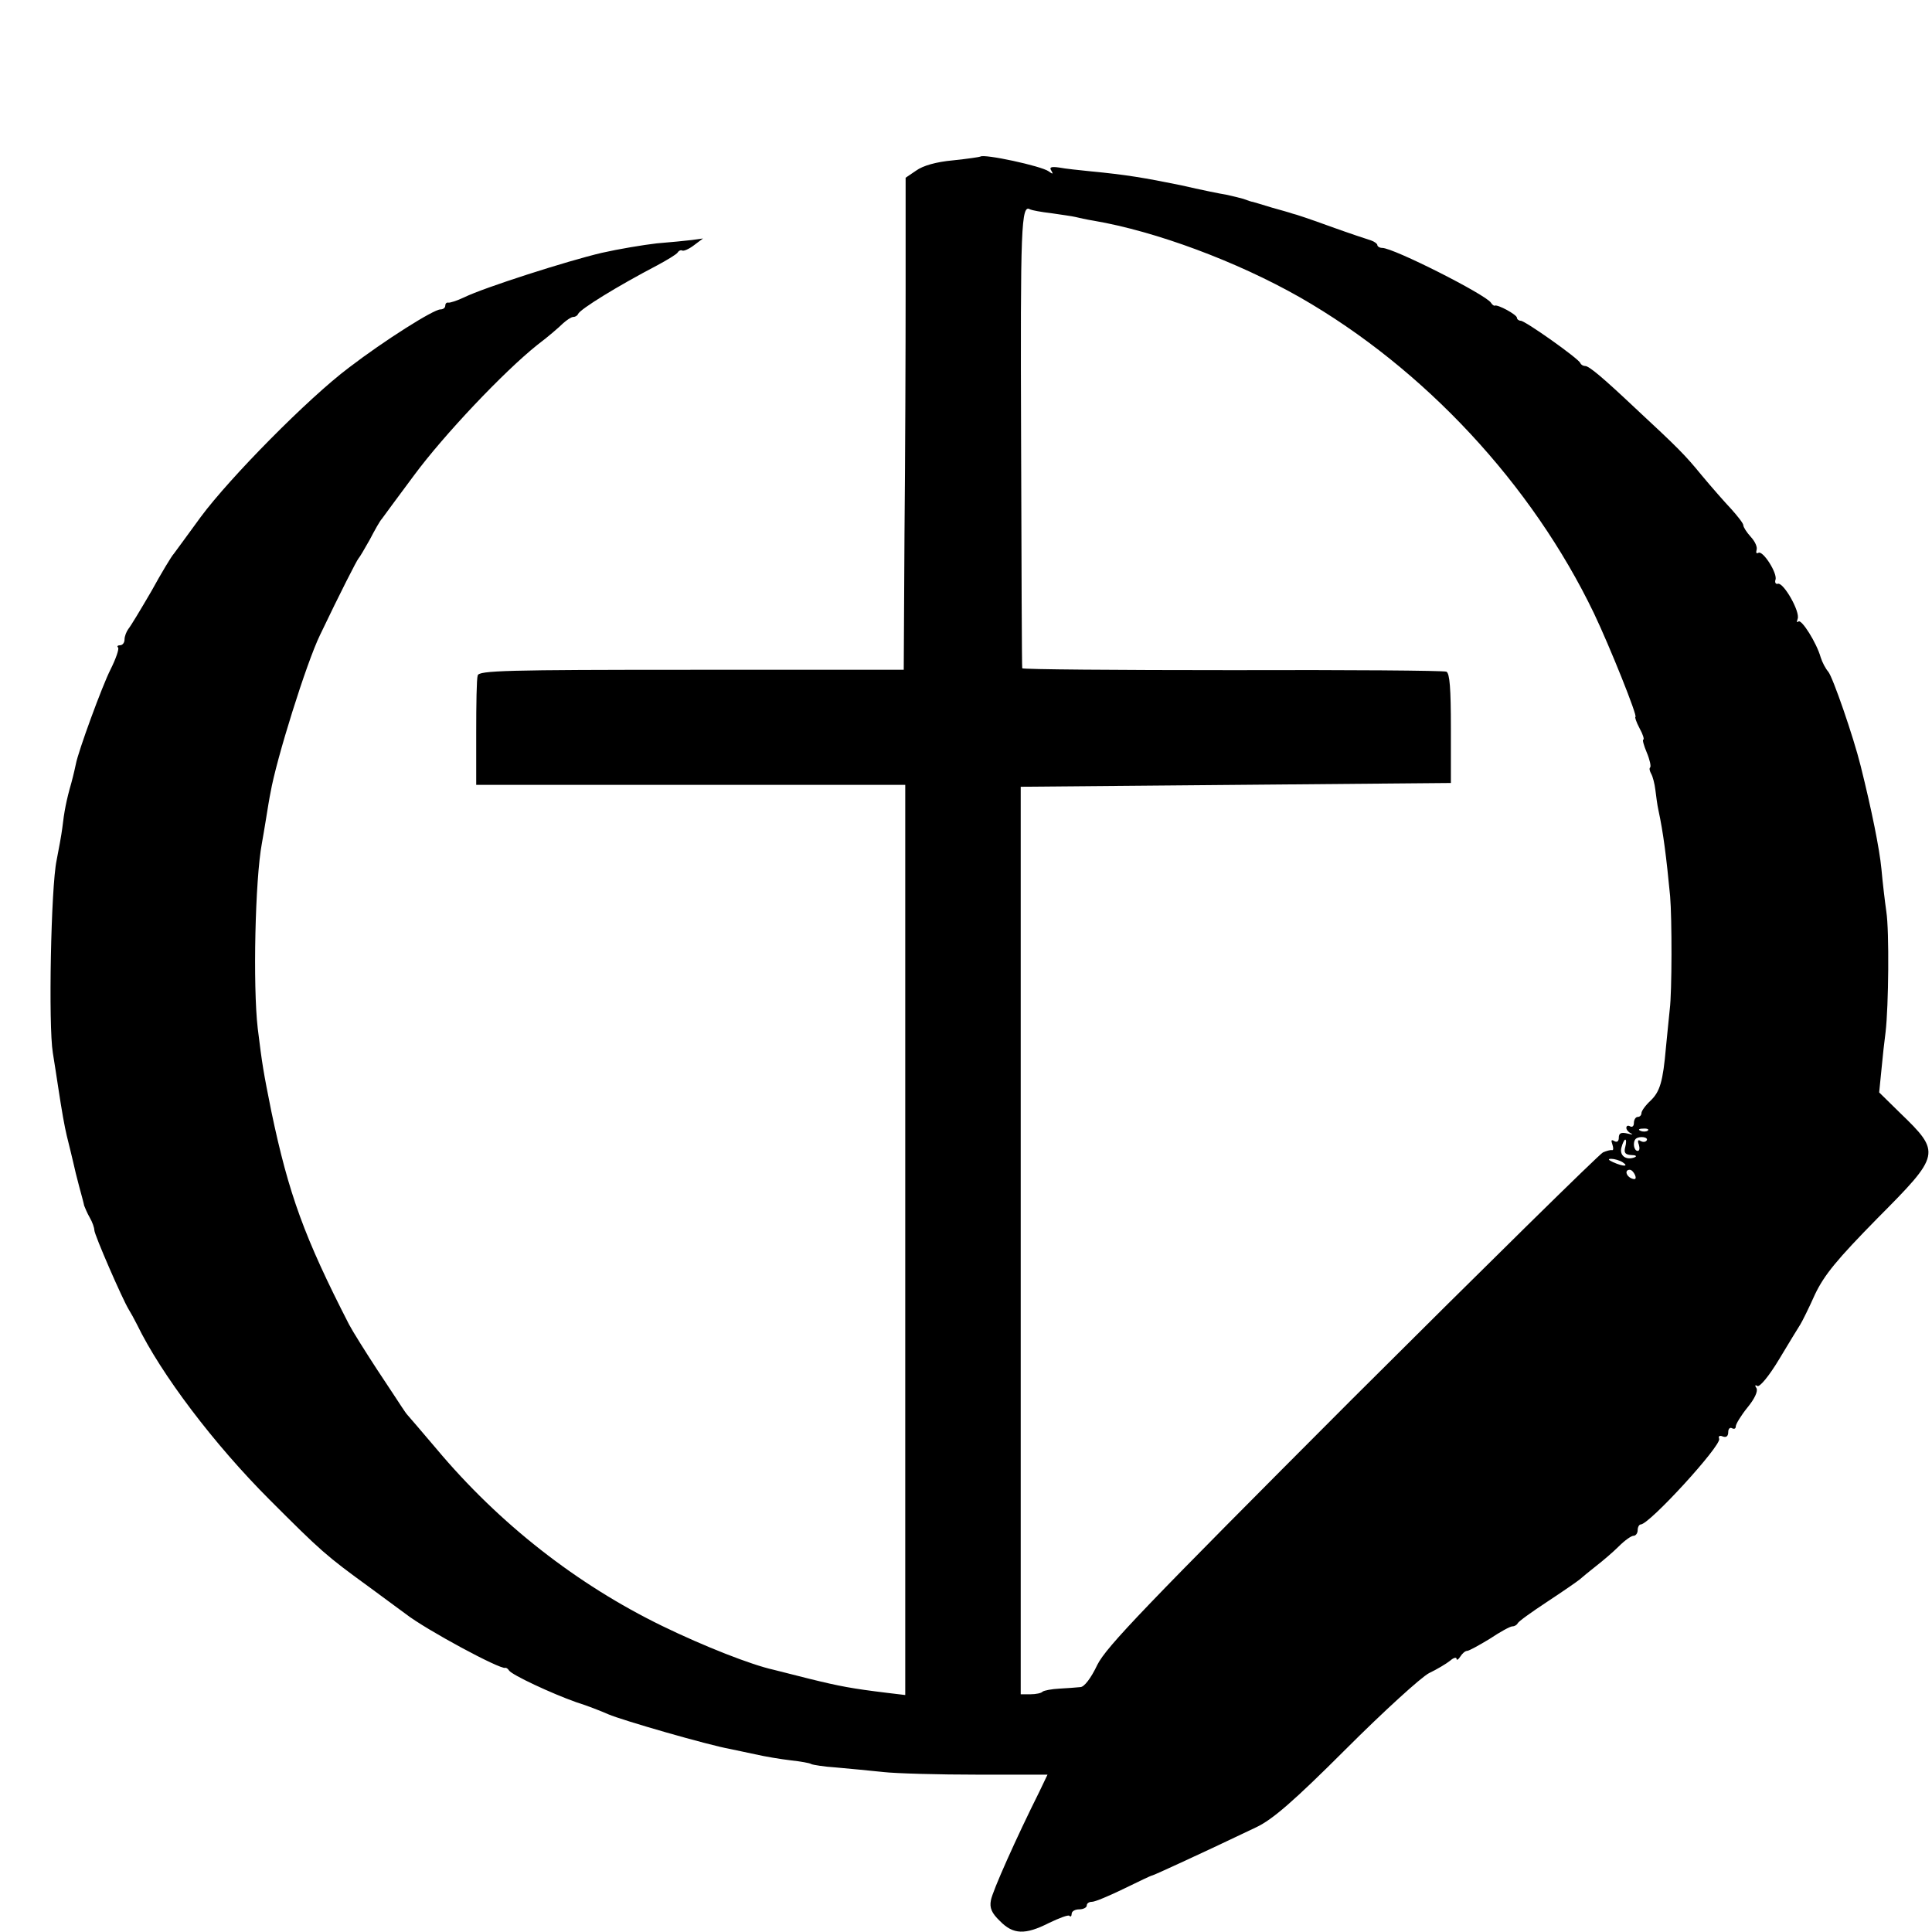
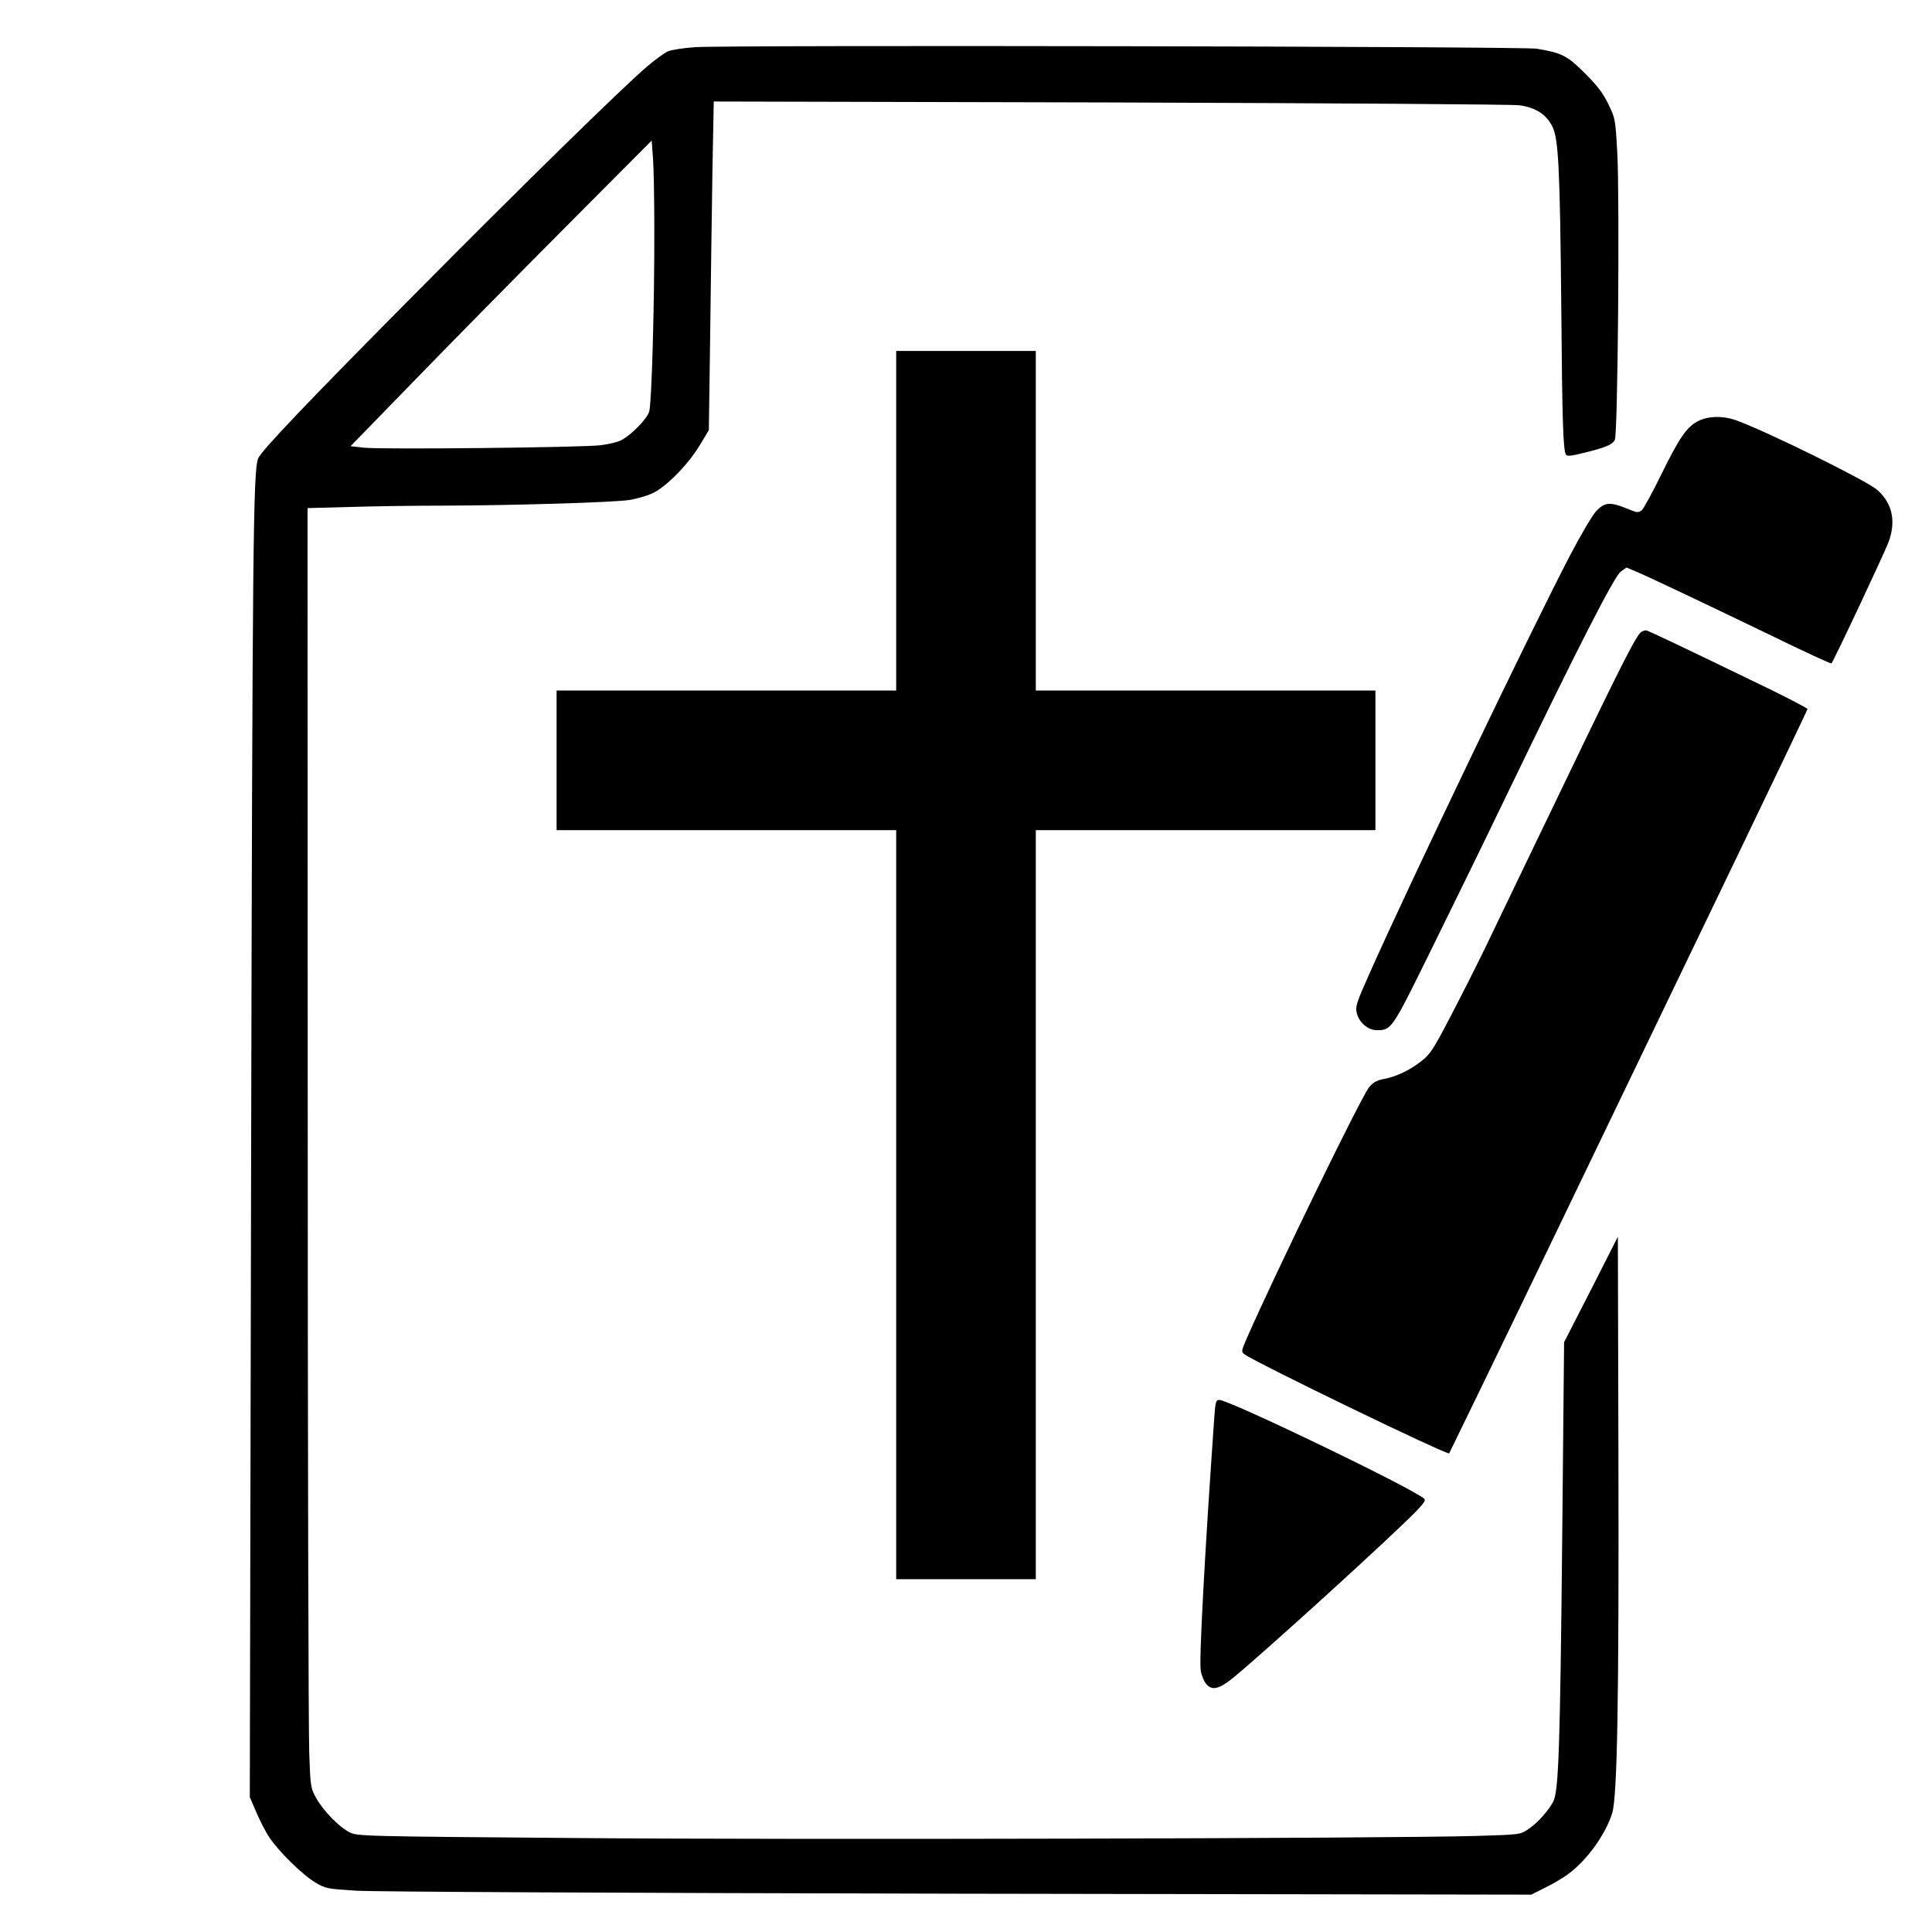
- <svg xmlns="http://www.w3.org/2000/svg" version="1" width="682.667" height="682.667" viewBox="0 0 512 512">
-   <path d="M259.8 41.5c-.1.1-3.4.6-7.3 1-4.4.4-7.9 1.4-9.7 2.7l-2.8 1.9v29.2c0 16.1-.1 45.4-.3 65.2l-.2 36h-56.3c-49.1 0-56.3.2-56.6 1.5-.3.8-.4 7.7-.4 15.2V208H239.9v241.2l-5-.6c-9-1.1-12.3-1.7-20.4-3.7-4.4-1.1-8.7-2.2-9.5-2.4-5.9-1.3-18.4-6.2-29.5-11.6-22.6-11-43.2-27.1-59.8-46.9-4-4.7-7.4-8.7-7.7-9-.3-.3-.9-1.2-1.5-2.1-.5-.8-3.5-5.3-6.6-10-3-4.6-6.4-10-7.4-11.9-11.8-23-16-34.5-20.6-56.5-2.1-10.5-2.4-12.2-3.6-22-1.3-11.2-.7-39.4 1.1-49 .2-1.1.7-4 1.1-6.5.4-2.5.9-5.6 1.2-7 1.5-8.7 9.5-34.3 13.1-41.7 5.3-11.1 9.8-19.9 10.2-20.3.3-.3 1.6-2.5 3-5 1.3-2.5 2.7-5 3.2-5.5.4-.6 4.2-5.7 8.5-11.5 7.9-10.7 23.8-27.5 32.7-34.6 2.8-2.1 5.8-4.7 6.8-5.7 1-.9 2.2-1.7 2.7-1.7s1.1-.3 1.3-.8c.6-1.3 10.3-7.3 21-12.9 2.6-1.4 5.1-2.9 5.4-3.4.3-.5.9-.7 1.2-.5.4.2 1.8-.4 3.1-1.4l2.4-1.8-2.9.4c-1.6.2-5.8.6-9.4.9-3.5.4-10.1 1.5-14.5 2.5-9 2.1-31.2 9.2-36.5 11.8-1.9.9-3.8 1.5-4.2 1.4-.5-.1-.8.3-.8.8 0 .6-.6 1-1.3 1-1.8 0-14.8 8.2-24.2 15.4-10.8 8.1-31.6 29.2-39.3 39.6-3.4 4.7-6.6 9-7.1 9.7-.6.6-3.3 5.1-6 10-2.8 4.8-5.5 9.3-6.1 10-.5.7-1 1.9-1 2.8 0 .8-.5 1.5-1.2 1.5-.6 0-.9.3-.5.6.3.4-.6 3-2 5.8-2.2 4.3-8.6 21.8-9.2 25.1-.1.5-.6 2.8-1.2 5-1.3 4.5-1.9 7.6-2.4 12-.2 1.6-.9 5.5-1.5 8.5-1.5 7.1-2.2 43.8-1 51 .5 3 1.1 7.1 1.4 9 1 6.6 1.7 10.5 2.3 13 1 4.1 1.1 4.4 1.7 7 .3 1.4 1 4.3 1.6 6.5.6 2.2 1.2 4.4 1.3 5 .2.5.8 2 1.5 3.2.7 1.2 1.2 2.7 1.2 3.3 0 1.2 7.4 18.2 9.1 21 .5.8 1.5 2.6 2.2 4 6.4 13.2 20.4 31.7 35.2 46.5 13.6 13.6 14.8 14.7 26.5 23.2 4.7 3.5 9 6.6 9.5 7 5.4 4.2 25.1 14.8 26.4 14.3.2-.1.7.2 1 .7.8 1.2 11.3 6.1 17.8 8.4 2.9.9 6.7 2.4 8.5 3.2 3.7 1.6 26.6 8.2 32.3 9.2 1.1.2 4.1.9 6.6 1.4 2.6.6 6.8 1.3 9.4 1.6 2.6.3 5.1.7 5.5 1 .4.2 3.4.7 6.6.9 3.2.3 8.8.8 12.4 1.2 3.6.4 14.9.7 25.1.7h18.5l-2.2 4.6c-6 12-12.4 26.3-12.8 28.7-.4 2 .2 3.4 2.4 5.5 3.5 3.6 6.7 3.7 13 .5 2.7-1.3 5.1-2.2 5.4-1.9.3.4.6.1.6-.5 0-.7.9-1.2 2-1.2s2-.5 2-1c0-.6.6-1 1.4-1 .8 0 4.6-1.6 8.5-3.5 3.9-1.9 7.2-3.5 7.5-3.5.3 0 13.8-6.2 27.6-12.8 4.2-2 9.8-6.8 23.7-20.7 10-10 19.9-19 22-20.1 2.1-1 4.6-2.5 5.6-3.3.9-.8 1.7-1 1.7-.5s.5.2 1-.6 1.3-1.5 1.8-1.5 3.2-1.5 6-3.2c2.7-1.8 5.4-3.3 6-3.3.6 0 1.2-.4 1.4-.8.2-.5 3.7-3 7.8-5.7s8-5.4 8.6-5.9c.7-.6 2.6-2.2 4.4-3.6 1.8-1.4 4.5-3.7 6-5.2 1.6-1.6 3.3-2.8 3.9-2.8.6 0 1.1-.7 1.1-1.5s.4-1.5.8-1.5c2.3 0 21.4-20.9 20.8-22.7-.3-.7.1-1 1-.6.9.3 1.4-.1 1.4-1.2 0-.9.5-1.3 1-1 .6.3 1 .1 1-.5s1.4-2.9 3.1-5c1.9-2.3 2.8-4.3 2.4-5.1-.5-.7-.4-1 .2-.6.6.4 3.1-2.6 5.8-7.1 2.5-4.2 5.1-8.4 5.6-9.2.5-.8 2.3-4.4 3.9-8 2.5-5.2 5.8-9.2 16.5-20.1 16.8-16.9 17-17.4 6-28l-5.5-5.4.6-6c.3-3.3.8-7.8 1.1-10 .8-6.9 1-26.7.2-31.9-.4-2.8-1-7.9-1.3-11.3-.5-5.3-2.6-15.7-5.5-27.3-1.9-7.7-7.4-23.6-8.6-25-.7-.8-1.6-2.5-2-3.8-1.1-3.9-5.1-10.2-5.9-9.5-.4.4-.5.1-.2-.7.7-1.9-3.7-9.6-5.2-9.3-.6.2-.9-.3-.7-1 .7-1.6-3.3-7.9-4.5-7.2-.5.3-.7 0-.5-.7.3-.8-.4-2.3-1.5-3.5-1.1-1.2-2-2.6-2-3.1s-1.5-2.4-3.2-4.3c-1.8-1.9-5.3-5.9-7.8-8.9-4.5-5.5-6.2-7.2-17.6-17.8-8.8-8.3-12.3-11.2-13.3-11.2-.5 0-1.1-.3-1.3-.8C418.3 95 404.2 85 403 85c-.5 0-1-.4-1-.8 0-.8-5.1-3.6-5.9-3.2-.2.1-.7-.3-1-.8-1.5-2.2-25.8-14.5-28.8-14.5-.7 0-1.3-.4-1.3-.8 0-.3-.8-.9-1.7-1.2-1-.3-5.8-1.9-10.8-3.7-4.9-1.8-9.4-3.3-10-3.4-.5-.2-3-.9-5.5-1.6-2.5-.8-4.7-1.4-5-1.5-.3 0-1.4-.4-2.5-.8-1.1-.3-3.1-.8-4.5-1.1-1.4-.2-6.8-1.3-12-2.5-9.8-2-14.6-2.8-24-3.7-3-.3-6.8-.7-8.3-1-2.1-.3-2.7-.1-2.1.8.6 1 .4 1-.7.2-1.9-1.4-17.2-4.7-18.1-3.9zm18.8 15c2.7.4 5.6.8 6.4 1 .8.2 3 .7 4.9 1 16.4 2.8 37.9 10.8 54.6 20.3 33 18.9 61.5 49.6 77.9 83.7 4.2 8.8 11.7 27.5 11 27.5-.2 0 .2 1.3 1.1 3 .9 1.6 1.3 3 1 3-.3 0 .1 1.5.9 3.4s1.2 3.7.9 4c-.3.2-.1 1 .3 1.7s.9 2.6 1.1 4.3c.2 1.6.5 4 .8 5.3 1.3 6 2.1 12.4 3.1 22.8.5 5.9.5 25.4-.1 30-.2 2.2-.7 6.7-1 10-.8 9.2-1.6 11.8-4.1 14.2-1.3 1.2-2.4 2.7-2.4 3.3 0 .5-.4 1-1 1-.5 0-1 .7-1 1.6 0 .8-.4 1.2-1 .9-.5-.3-1-.2-1 .4 0 .5.6 1.2 1.3 1.5.6.3.2.3-1 0-1.7-.4-2.3-.1-2.3 1.1 0 1-.5 1.3-1.2.9-.8-.5-.9-.2-.5.9.3.9.3 1.6-.1 1.5-.4-.1-1.5.2-2.4.6-1 .5-30.9 29.9-66.5 65.4-54.9 55-65.1 65.6-67.5 70.4-1.7 3.6-3.5 5.9-4.5 5.9-1 .1-3.5.3-5.5.4-2.1.1-4.1.5-4.5.8-.3.4-1.8.7-3.2.7h-2.6V208.5l57-.5 57-.5V193c0-10.5-.3-14.6-1.2-15-.7-.3-26.2-.5-56.8-.4-30.5 0-55.6-.2-55.6-.5-.1-.3-.2-27.6-.3-60.6-.2-56.6 0-62.5 2.4-61 .4.2 2.9.7 5.6 1zm158.1 243.1c-.3.3-1.2.4-1.9.1-.8-.3-.5-.6.6-.6 1.1-.1 1.7.2 1.3.5zm-.3 2.6c-.3.5-1 .5-1.6.2-.7-.5-.9-.1-.5.9.3 1 .2 1.7-.3 1.7-1 0-1.4-2.3-.5-3.2.9-.8 3.4-.5 2.9.4zm-5.7 1.8c-.4 1.5 0 2 1.6 2.1 1.2 0 1.6.3.9.6-2.3.9-4.1-.5-3.5-2.6.3-1.2.8-2.1 1-2.1.3 0 .3.9 0 2zm-.7 4c1.8 1.2.2 1.2-2.5 0-1.3-.6-1.5-.9-.5-.9.8 0 2.2.4 3 .9zm3.3 3.4c.4 1 .1 1.3-.9.9-1.5-.6-1.9-2.3-.5-2.3.5 0 1.1.7 1.4 1.4z" />
+ <svg xmlns="http://www.w3.org/2000/svg" version="1" width="1365.333" height="1365.333" viewBox="0 0 1024 1024">
+   <path d="M368.5 25c-6 .4-12.6 1.4-14.5 2.2-1.9.9-6.9 4.5-11.1 8.1-13.5 11.6-66.1 63.1-120.8 118.3-58.4 58.8-83.8 85.5-85.3 89.4-2.6 6.9-3 45.1-3.7 370.5l-.7 339 3.4 7.9c1.8 4.3 4.9 10.4 7 13.5 4.9 7.4 17.5 19.8 24.4 23.9 5.4 3.2 6.1 3.3 21.4 4.3 9.7.6 134.1 1.2 319.4 1.6l303.6.5 7.4-3.7c4.1-2 9.9-5.4 12.7-7.6 9.8-7.4 19.4-20.9 22.8-31.9 2.7-8.9 3.6-59.2 3.3-188.5l-.3-117-14.2 28-14.3 27.9-1 104.1c-1.1 110.1-1.9 133.3-4.6 139-2.2 4.8-8.9 12.2-13.8 15.3-4 2.6-4.5 2.6-27.6 3.3-44.9 1.3-360.2 2.1-476 1.1-116.3-.9-116.6-1-120.8-3.1-5.6-2.8-14-11.6-17.7-18.2-2.8-5.2-3-5.9-3.6-23.9-.4-10.2-.8-162.8-.8-339.1l-.1-320.6 22.7-.6c12.4-.4 34.6-.7 49.2-.7 37.2-.1 90.3-1.7 98.6-3 3.9-.6 9.4-2.2 12.2-3.5 7.1-3.2 18.6-14.8 25-25.2l5-8.3.7-49.7c.3-27.4.9-66.6 1.2-87.2l.7-37.3 210.1.5c120.8.4 213 1 217 1.5 8.5 1.2 14.2 4.8 17.4 11.3 3.2 6.6 4 21 4.7 94.9.5 61.8 1 76.6 2.5 79 .6.9 2.8.7 9.6-1 11.4-2.8 15-4.3 16.3-6.9 1.6-2.9 2.6-128.1 1.3-152-1-18.3-1.1-18.4-4.8-26-2.8-5.8-5.8-9.7-12.3-16.2-9.4-9.4-12.3-10.9-25.7-13.1-7.9-1.2-427.1-2-445.9-.8zm-21.7 96.5c.1 39.9-1.4 92.3-2.7 96.6-1.2 4-9.6 12.6-15 15.3-1.7.9-6.7 2.1-10.9 2.6-10.5 1.2-115.9 2.3-125.1 1.3l-7.3-.8 35.5-36.5c19.5-20.1 55.4-56.5 79.8-81l44.3-44.5.7 9.5c.4 5.2.7 22.1.7 37.5z" />
+   <path d="M475 276v90H295v74h180v397h74V440h180v-74H549V186h-74v90zM900.2 223.1c-6.1 3-10.2 9-19.7 28.4-4.6 9.4-9.2 17.8-10.2 18.8-1.9 1.6-2.3 1.6-8.1-.8-8.8-3.6-11.7-3.3-16.1 1.3-2 2.1-8.2 12.6-13.8 23.3-19.2 36.6-86.2 176.1-106.8 222.7-6.5 14.6-7.2 16.7-6.4 20 1.1 5 5.9 9.2 10.5 9.2 8 0 7.9.2 29.3-43.3 10.9-22.1 29-59.1 40.1-82.2 36.5-75.7 56.6-115.1 60-117.5l3.1-2.2 5.2 2.2c8.4 3.6 37.8 17.6 71.6 33.9 17.2 8.4 31.5 15 31.8 14.7 1.1-1 28-58.3 30.2-64.1 4.2-11.1 2.1-20.9-6-27.9-5.9-5.1-60.9-32.1-75.2-37-6.7-2.3-14.3-2.1-19.5.5z" />
+   <path d="M870.3 334.7c-2.5 1-8.9 13.4-40.6 79.3-17.9 37.1-36.8 76.5-42.1 87.5-5.3 11-14.1 28.3-19.4 38.4-8.4 16.1-10.3 19-14.7 22.4-6 4.8-13.5 8.4-20.1 9.6-3.7.7-5.6 1.8-7.7 4.3-4.1 4.8-49.9 99-64.7 132.7-3.1 7.2-3.2 7.5-1.4 8.9 5.9 4.4 107.5 53.6 108.5 52.5.3-.5 26.8-55 58.7-121.3 31.9-66.3 74.5-154.7 94.6-196.5 20.1-41.8 36.6-76.3 36.6-76.7 0-.4-8.4-4.8-18.7-9.9-45-21.8-66.1-31.9-66.9-31.8-.5 0-1.5.3-2.1.6zM643.6 751.2c-5 71.2-8.1 128.1-7.2 134.1.4 2.6 1.7 5.9 3 7.3 3.1 3.7 7 2.6 14.9-3.9 18.3-15.2 82.8-73.9 96-87.4 4.6-4.7 5.5-6.2 4.5-7-7.3-6.1-103.3-52.3-108.5-52.3-1.8 0-2.1.8-2.7 9.2z" />
</svg>
